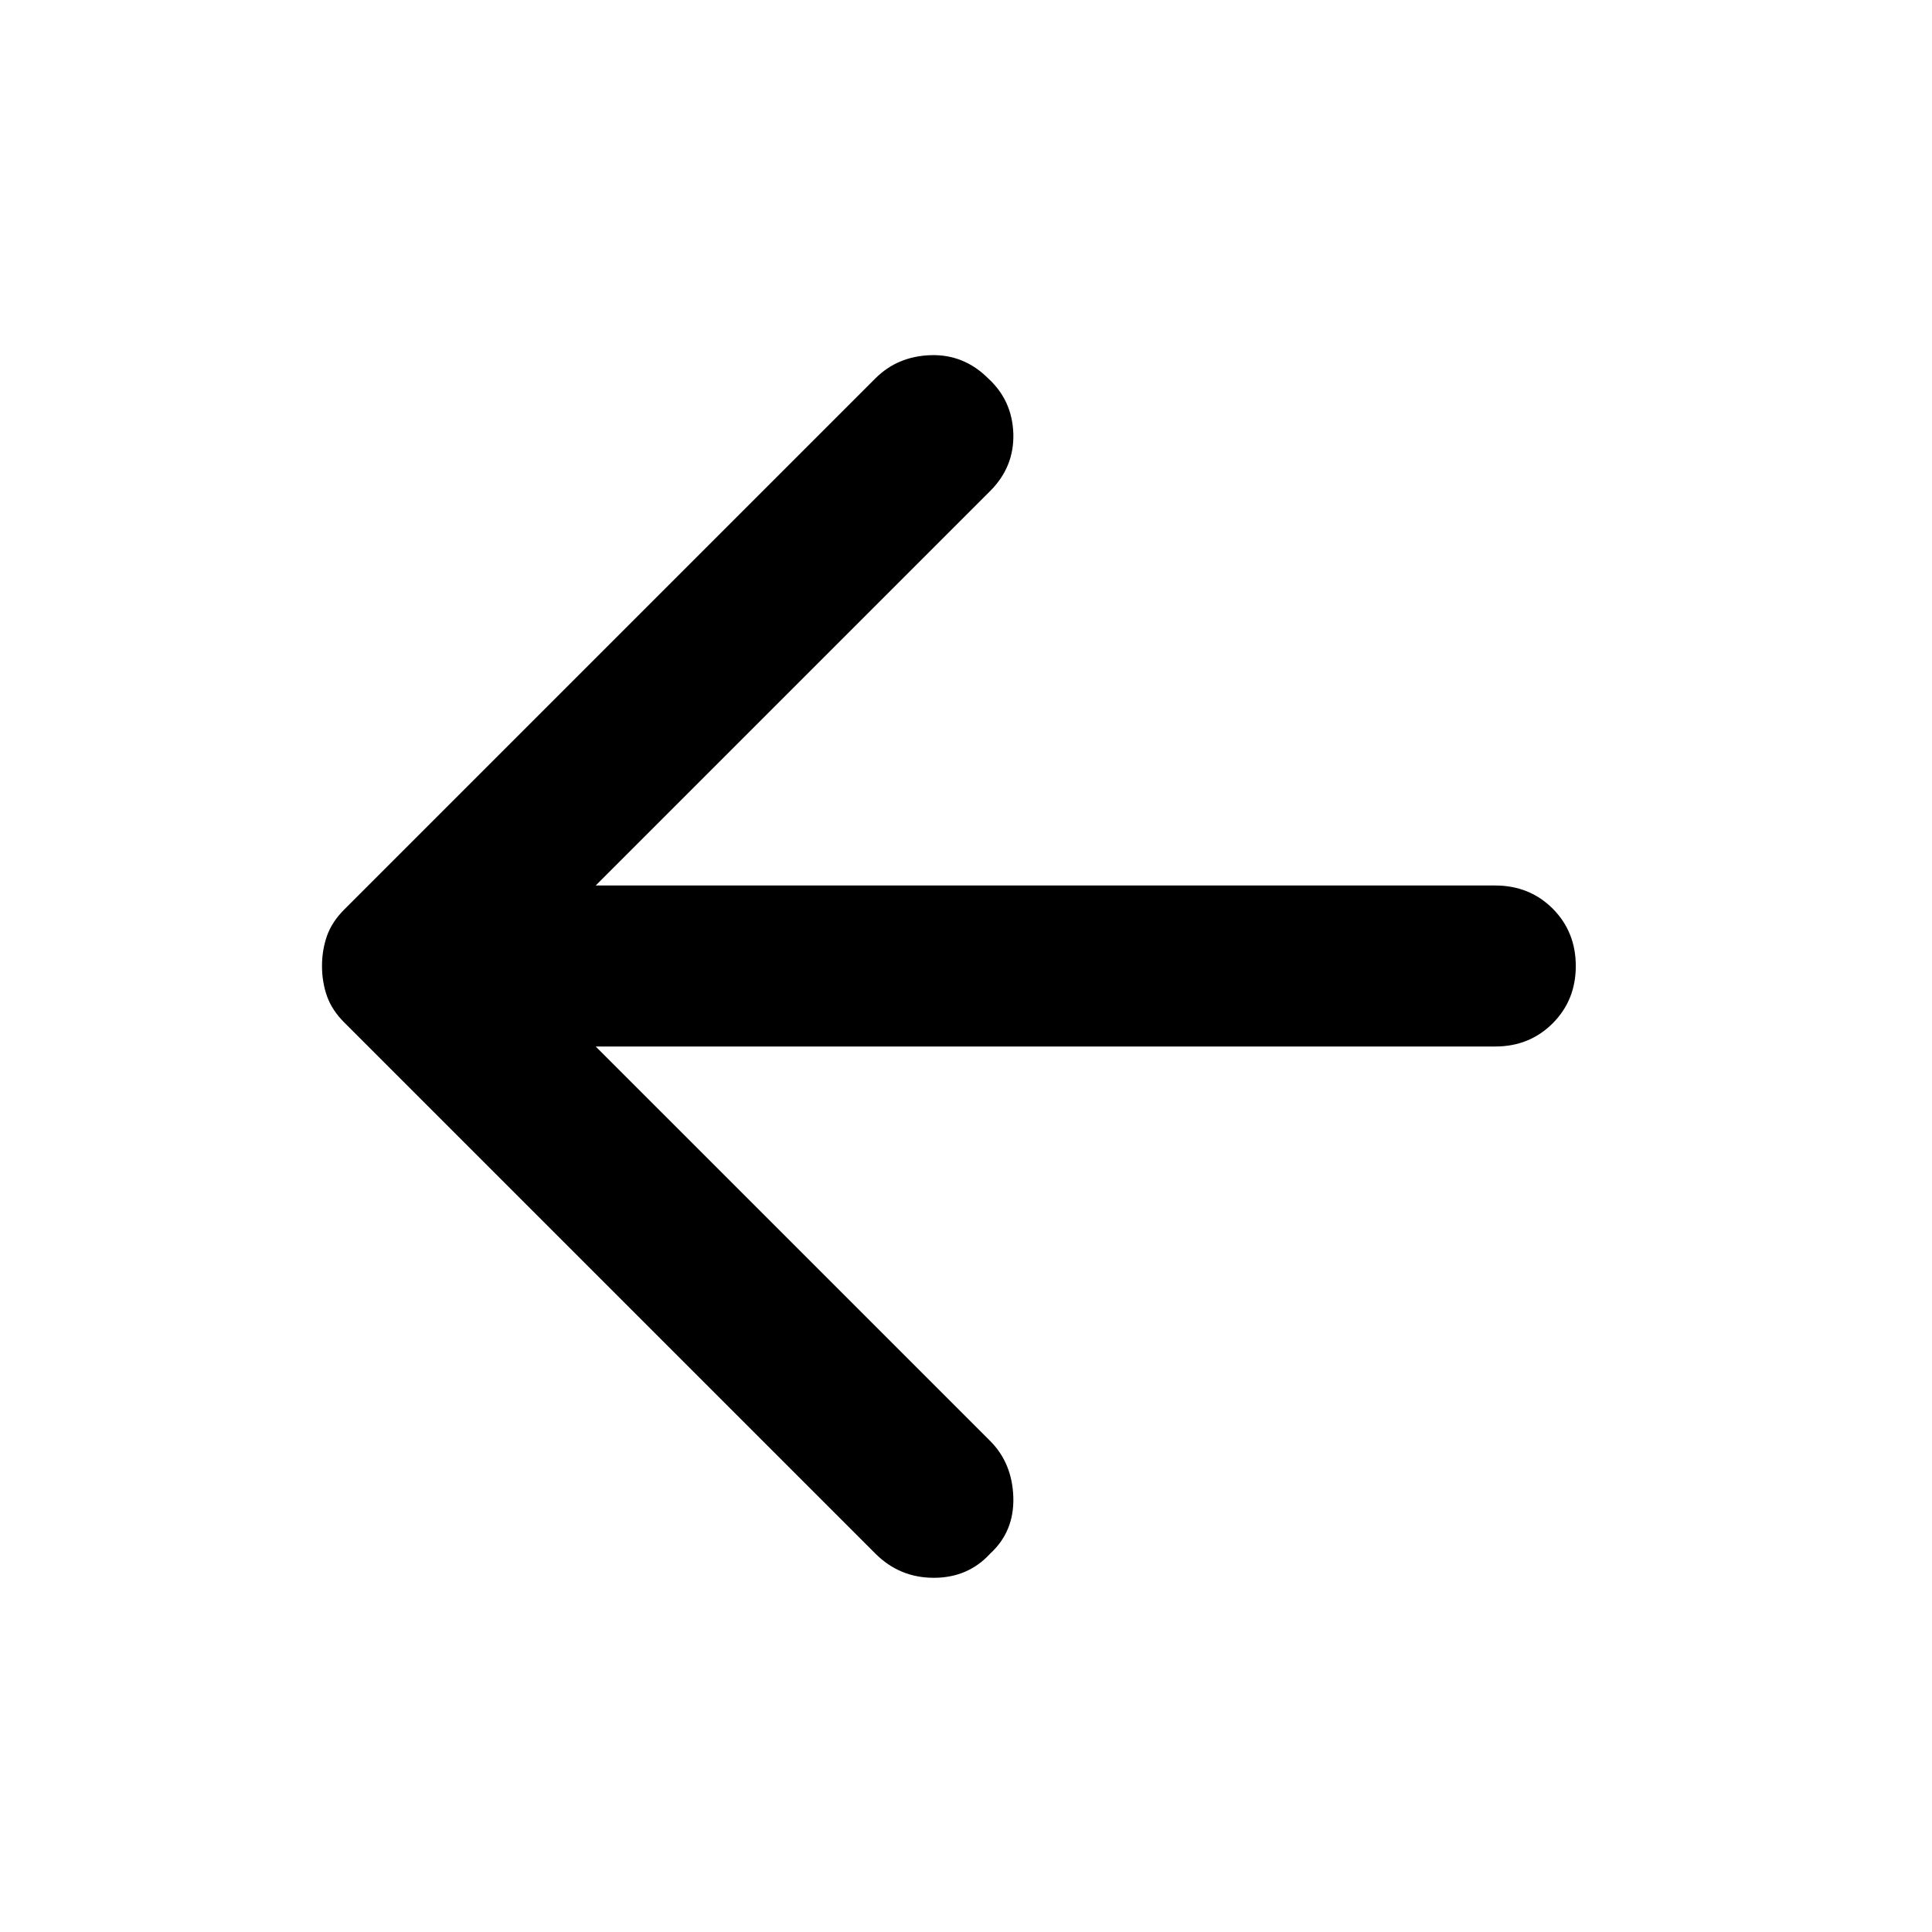
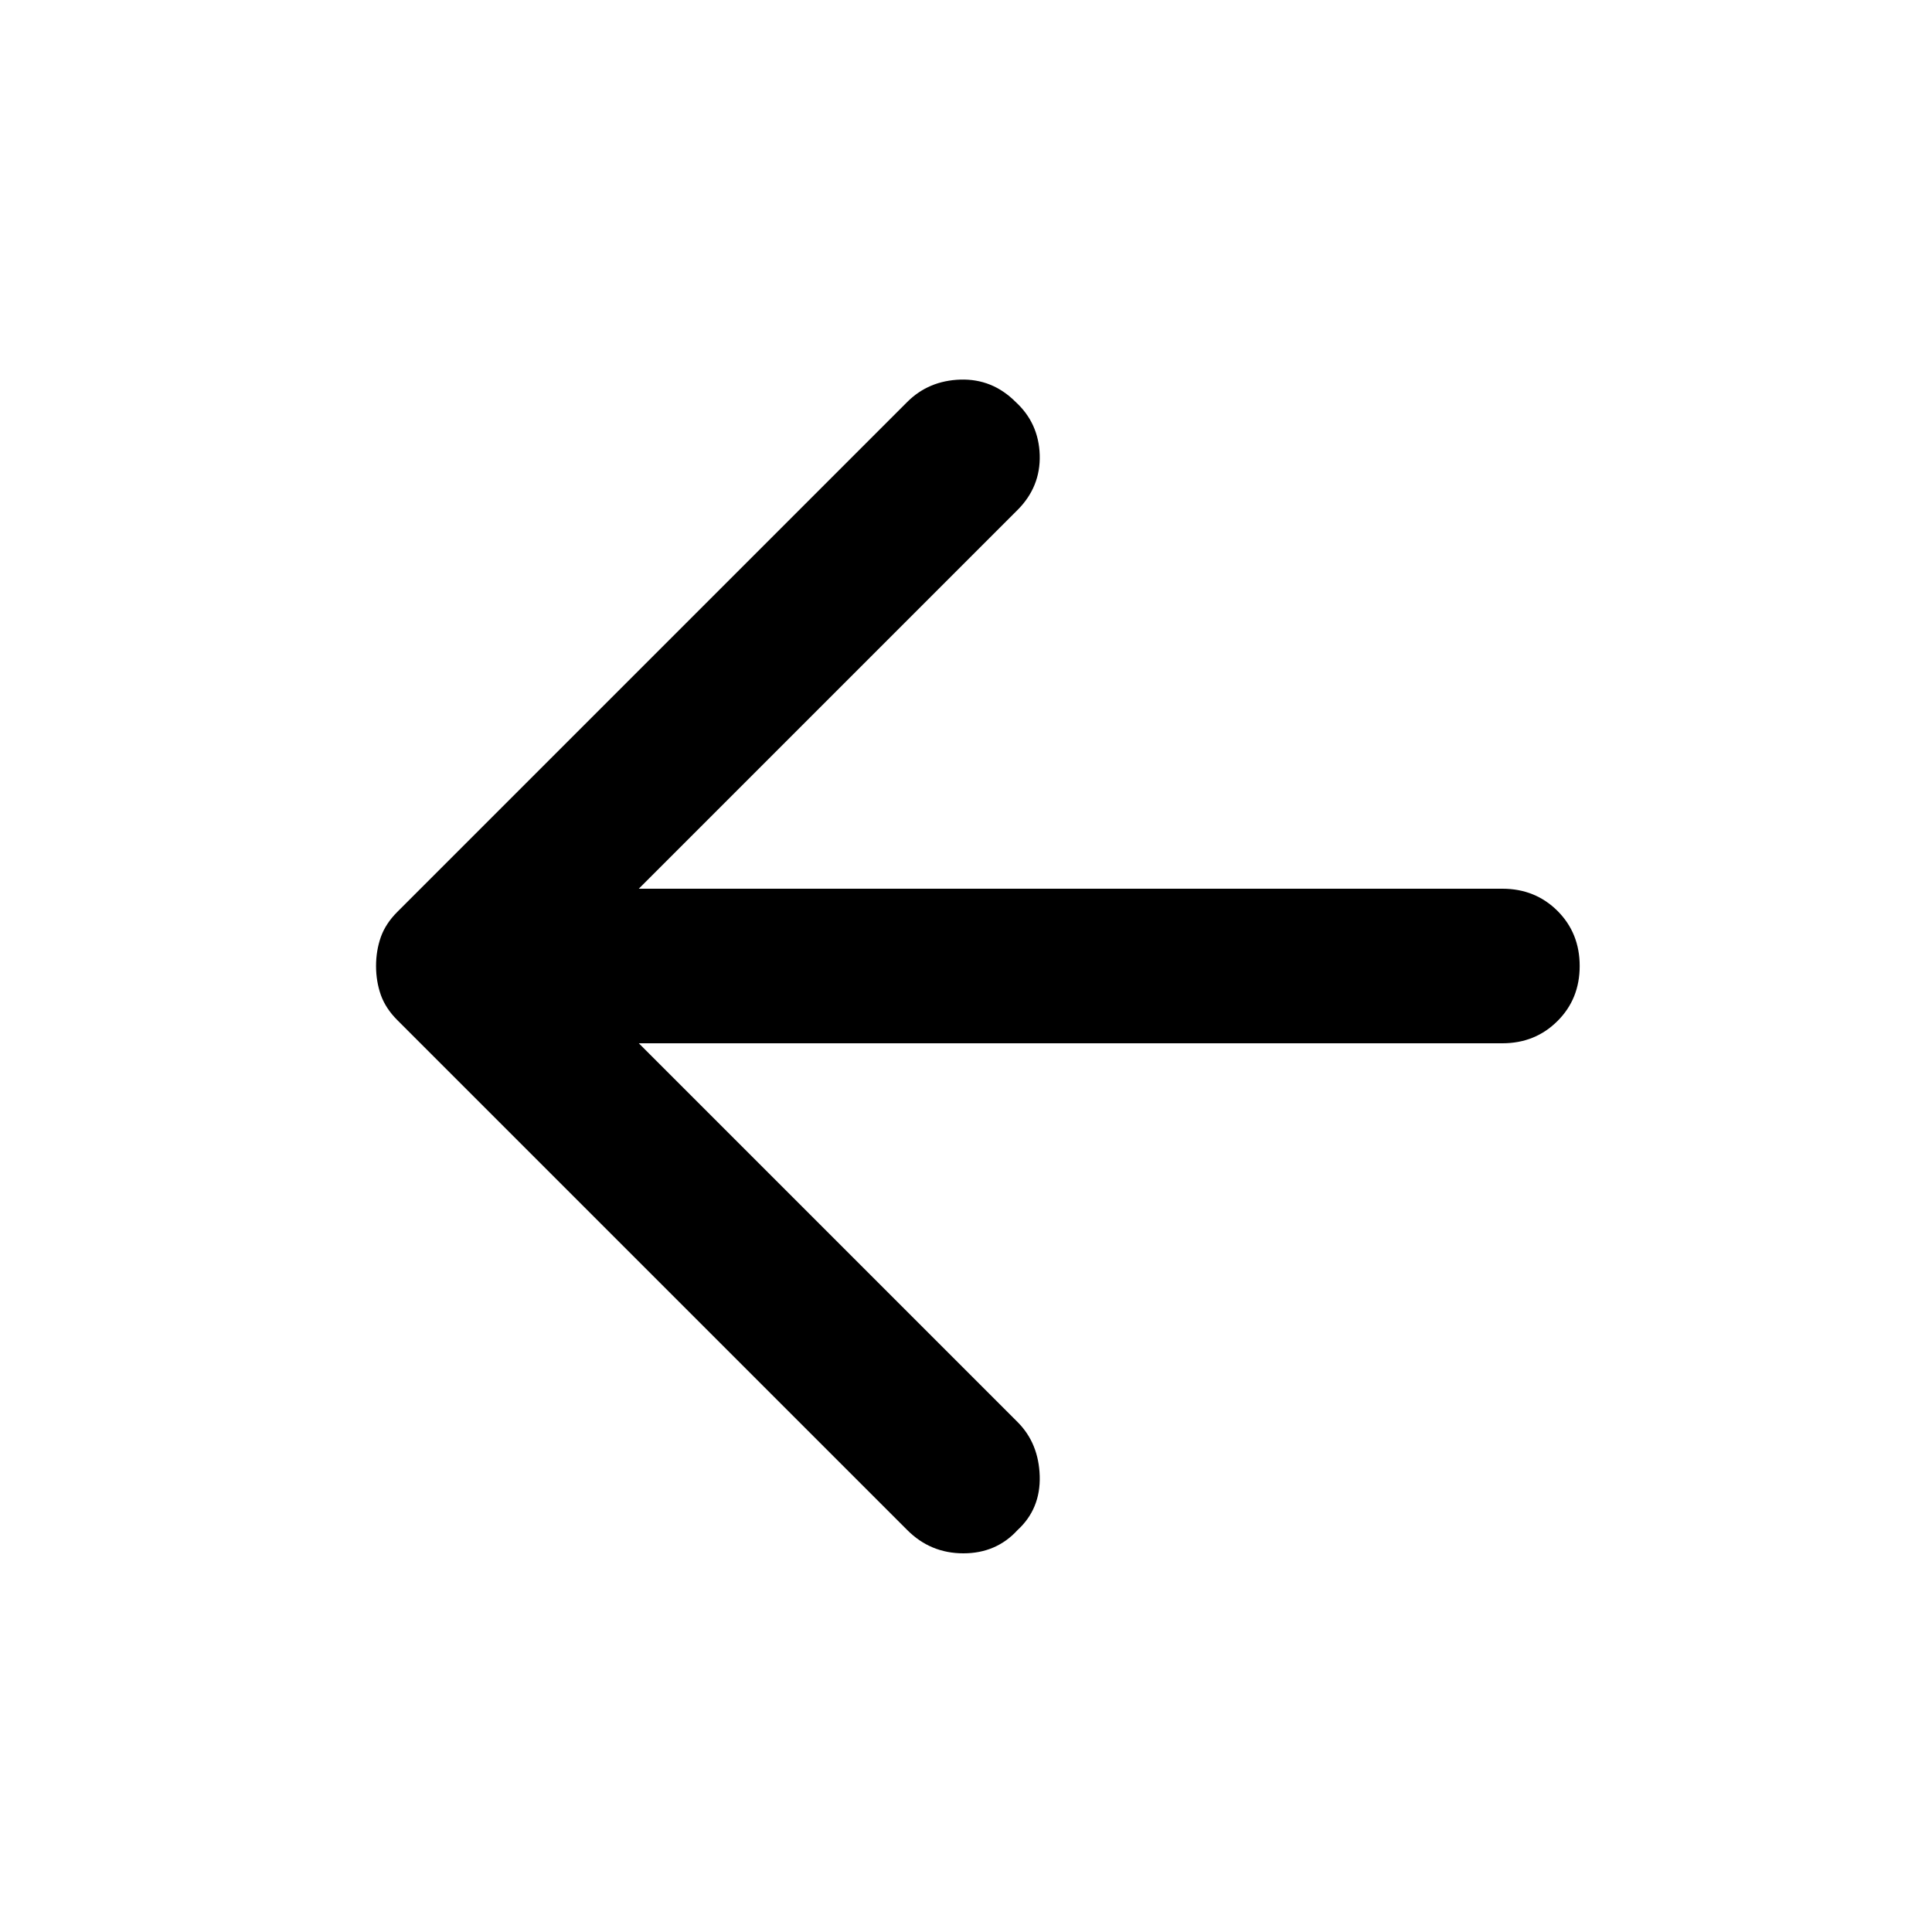
- <svg xmlns="http://www.w3.org/2000/svg" width="24" height="24" viewBox="0 0 24 24" fill="none">
-   <mask id="mask0_141492_9703" style="mask-type:alpha" maskUnits="userSpaceOnUse" x="0" y="0" width="24" height="24">
-     <rect width="24" height="24" fill="#D9D9D9" />
+ <svg xmlns="http://www.w3.org/2000/svg" width="25" height="25" viewBox="0 0 25 25" fill="none">
+   <mask id="mask0_143922_3447" style="mask-type:alpha" maskUnits="userSpaceOnUse" x="0" y="0" width="25" height="25">
+     <rect x="0.866" y="0.5" width="24" height="24" fill="#D9D9D9" />
  </mask>
-   <g mask="url(#mask0_141492_9703)">
-     <path d="M10.875 19.3L4.275 12.7C4.175 12.6 4.104 12.492 4.062 12.375C4.021 12.258 4 12.133 4 12C4 11.867 4.021 11.742 4.062 11.625C4.104 11.508 4.175 11.4 4.275 11.3L10.875 4.7C11.058 4.517 11.287 4.421 11.562 4.412C11.837 4.404 12.075 4.5 12.275 4.7C12.475 4.883 12.579 5.112 12.588 5.387C12.596 5.662 12.5 5.9 12.3 6.1L7.4 11H18.575C18.858 11 19.096 11.096 19.288 11.287C19.479 11.479 19.575 11.717 19.575 12C19.575 12.283 19.479 12.521 19.288 12.712C19.096 12.904 18.858 13 18.575 13H7.4L12.3 17.9C12.483 18.083 12.579 18.317 12.588 18.6C12.596 18.883 12.5 19.117 12.3 19.3C12.117 19.5 11.883 19.6 11.6 19.6C11.317 19.6 11.075 19.5 10.875 19.3Z" fill="black" />
+   <g mask="url(#mask0_143922_3447)">
+     <path d="M11.741 19.8L5.141 13.2C5.041 13.1 4.97 12.992 4.928 12.875C4.887 12.758 4.866 12.633 4.866 12.5C4.866 12.367 4.887 12.242 4.928 12.125C4.97 12.008 5.041 11.9 5.141 11.8L11.741 5.2C11.925 5.017 12.153 4.921 12.428 4.912C12.704 4.904 12.941 5 13.141 5.2C13.341 5.383 13.445 5.612 13.454 5.887C13.462 6.162 13.366 6.4 13.166 6.6L8.266 11.5H19.441C19.724 11.5 19.962 11.596 20.154 11.787C20.346 11.979 20.441 12.217 20.441 12.5C20.441 12.783 20.346 13.021 20.154 13.212C19.962 13.404 19.724 13.5 19.441 13.5H8.266L13.166 18.4C13.35 18.583 13.445 18.817 13.454 19.1C13.462 19.383 13.366 19.617 13.166 19.8C12.983 20 12.749 20.1 12.466 20.1C12.183 20.1 11.941 20 11.741 19.8Z" fill="black" />
  </g>
</svg>
